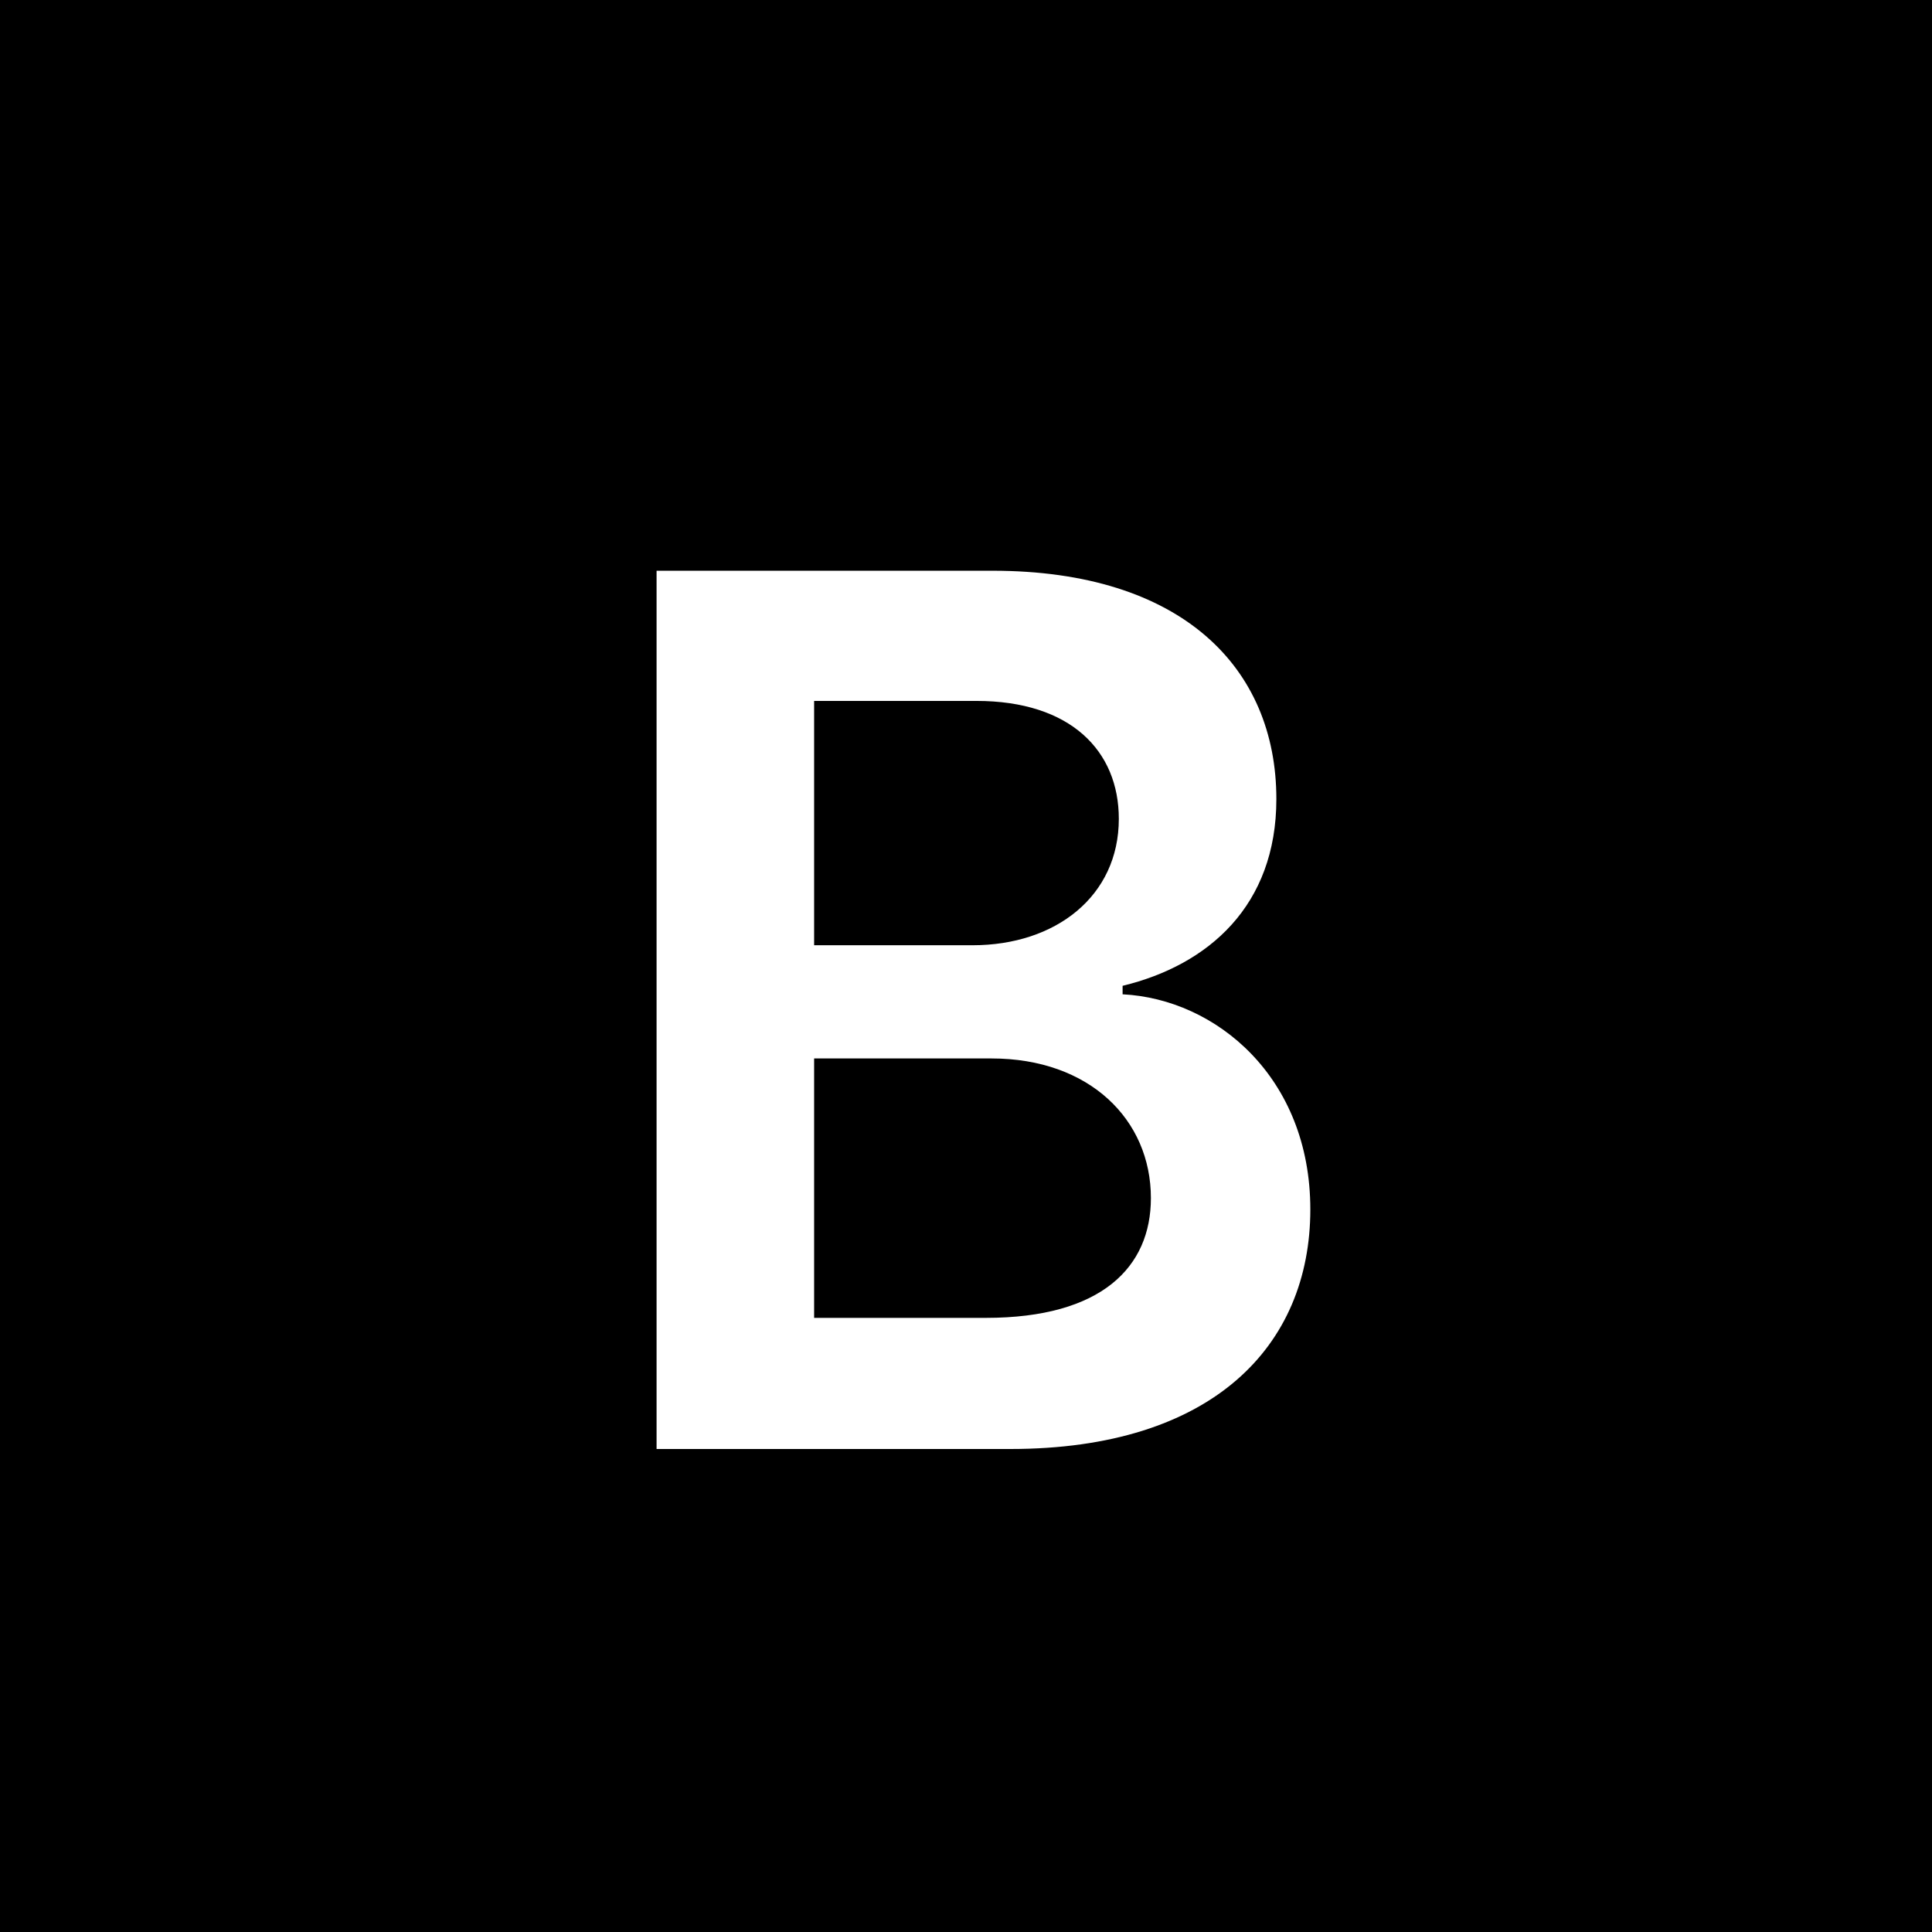
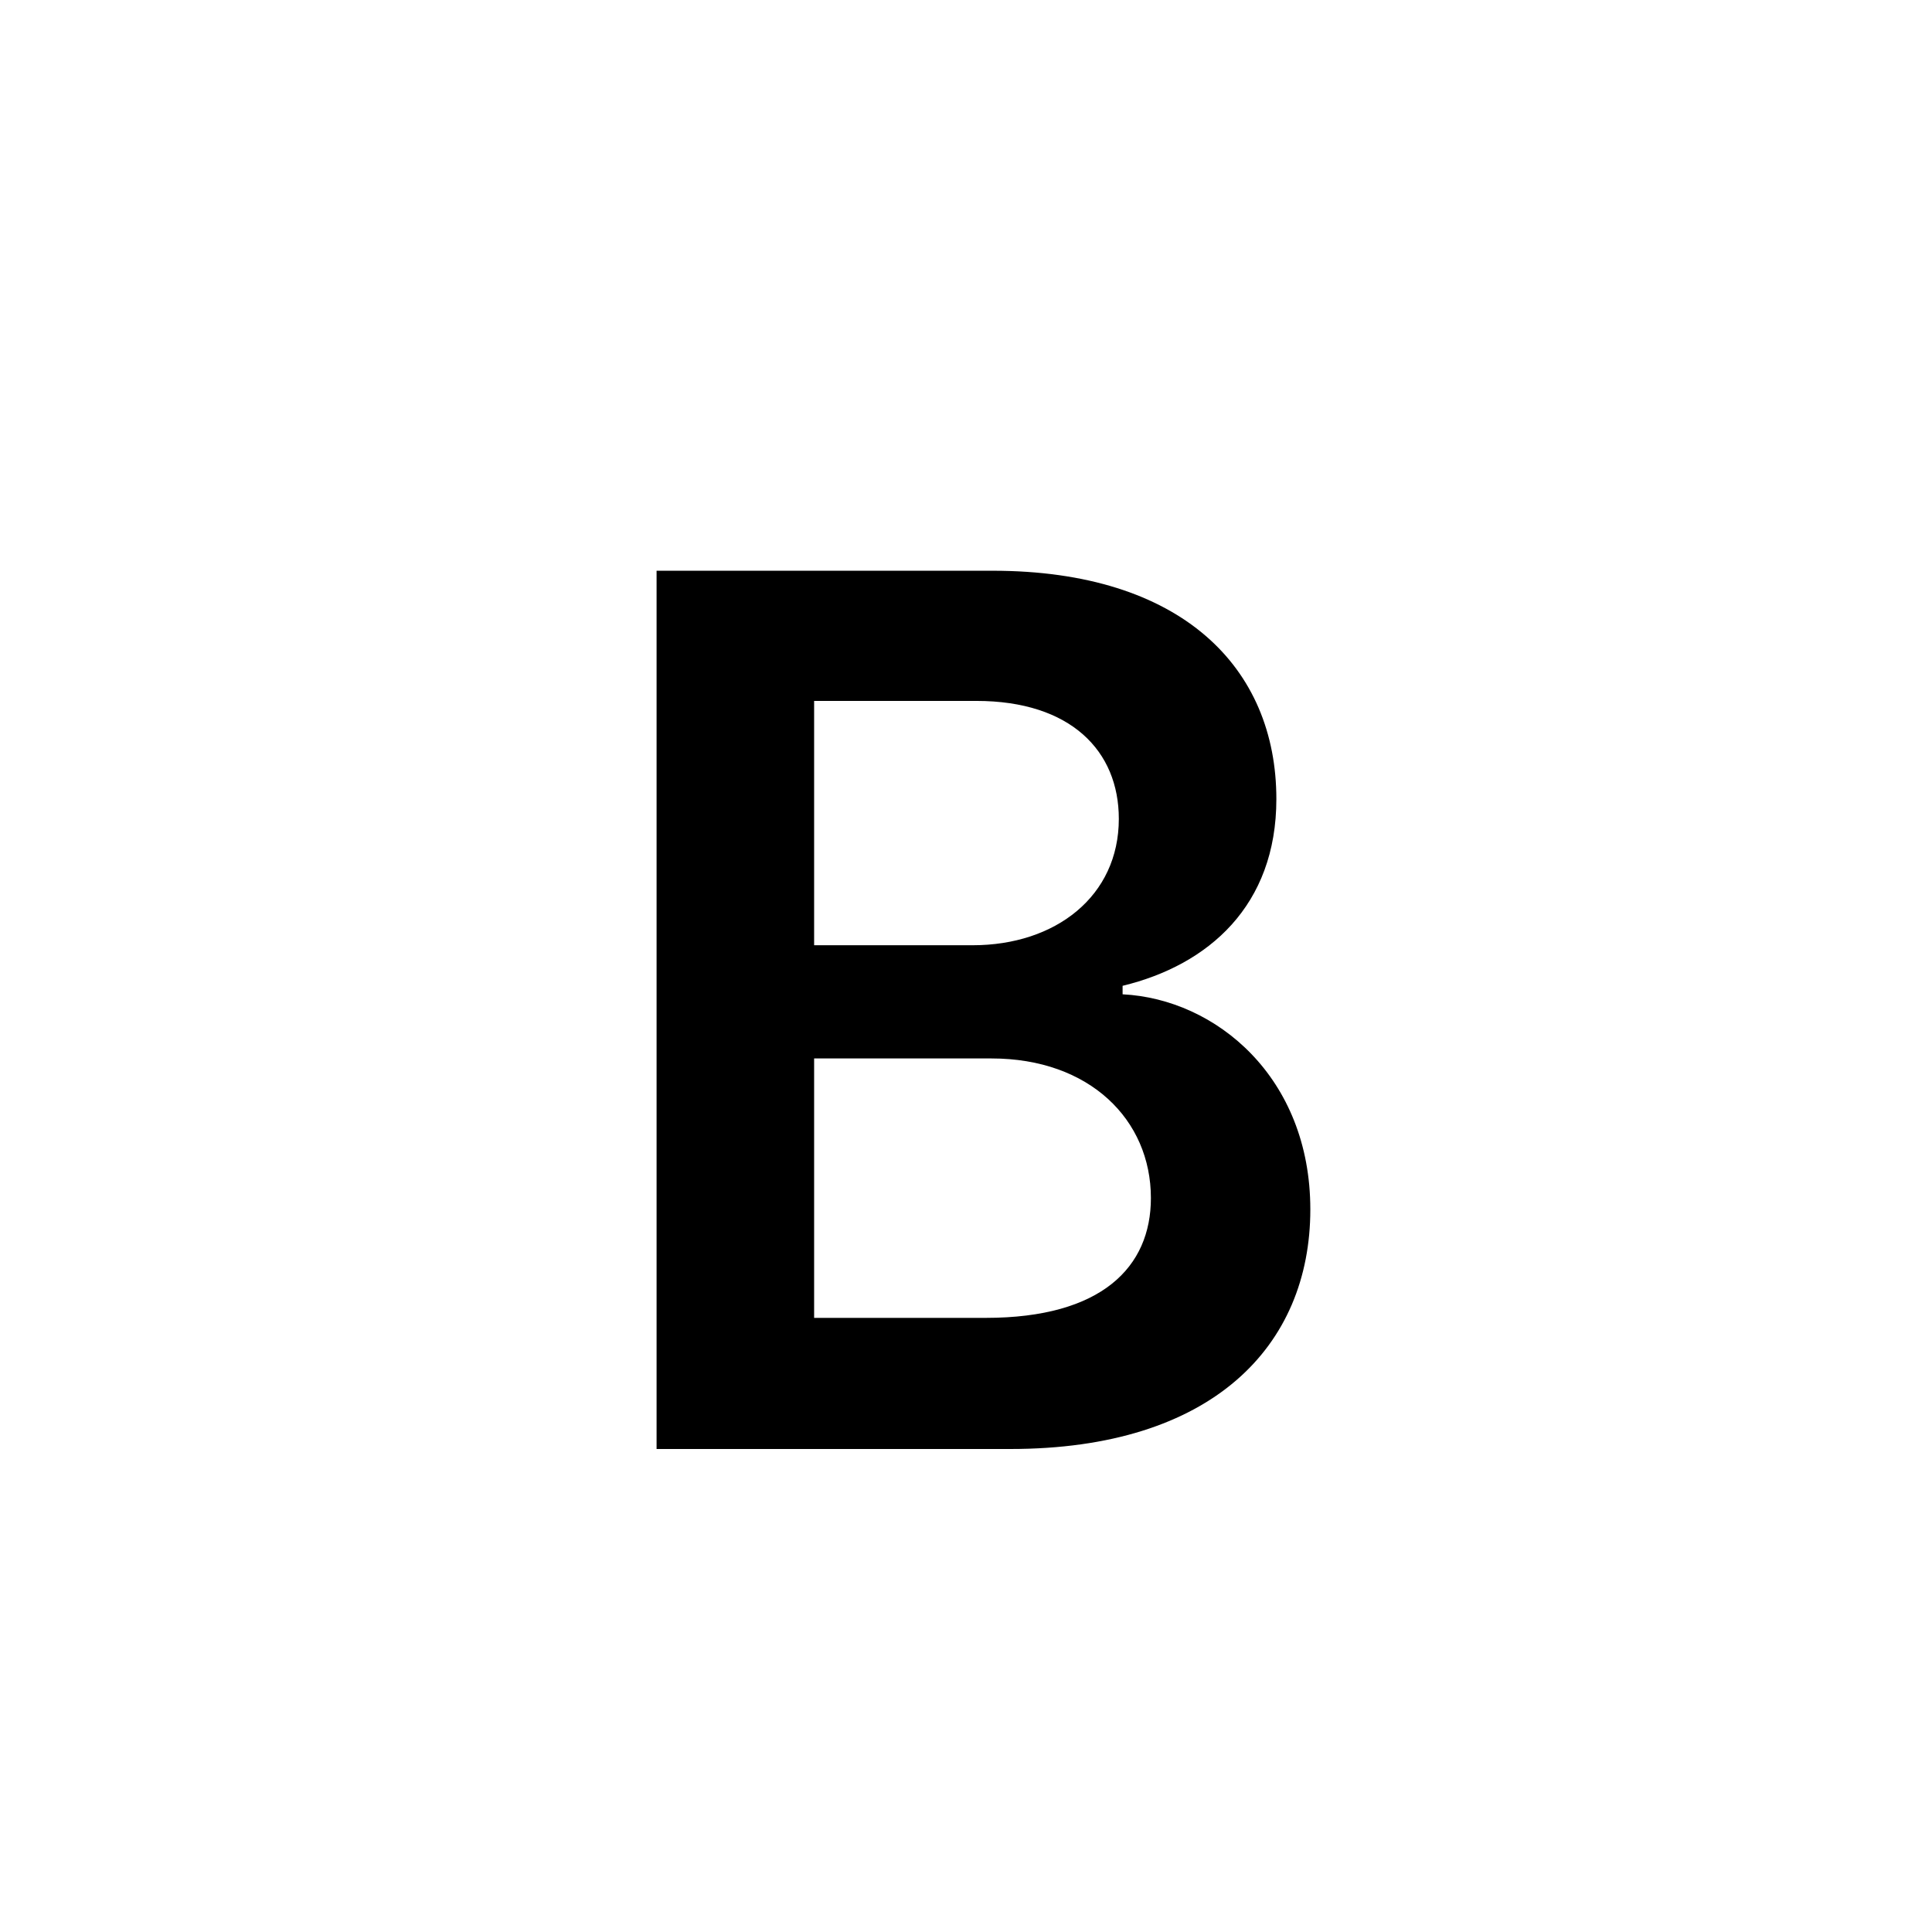
<svg xmlns="http://www.w3.org/2000/svg" viewBox="0 0 32 32">
-   <rect width="32" height="32" fill="black" />
-   <text x="16" y="24" font-family="system-ui, -apple-system, sans-serif" font-size="20" font-weight="600" text-anchor="middle" fill="white">B</text>
+   <rect width="32" height="32" fill="white" />
+   <text x="16" y="24" font-family="system-ui, -apple-system, sans-serif" font-size="20" font-weight="600" text-anchor="middle" fill="black">B</text>
</svg>
